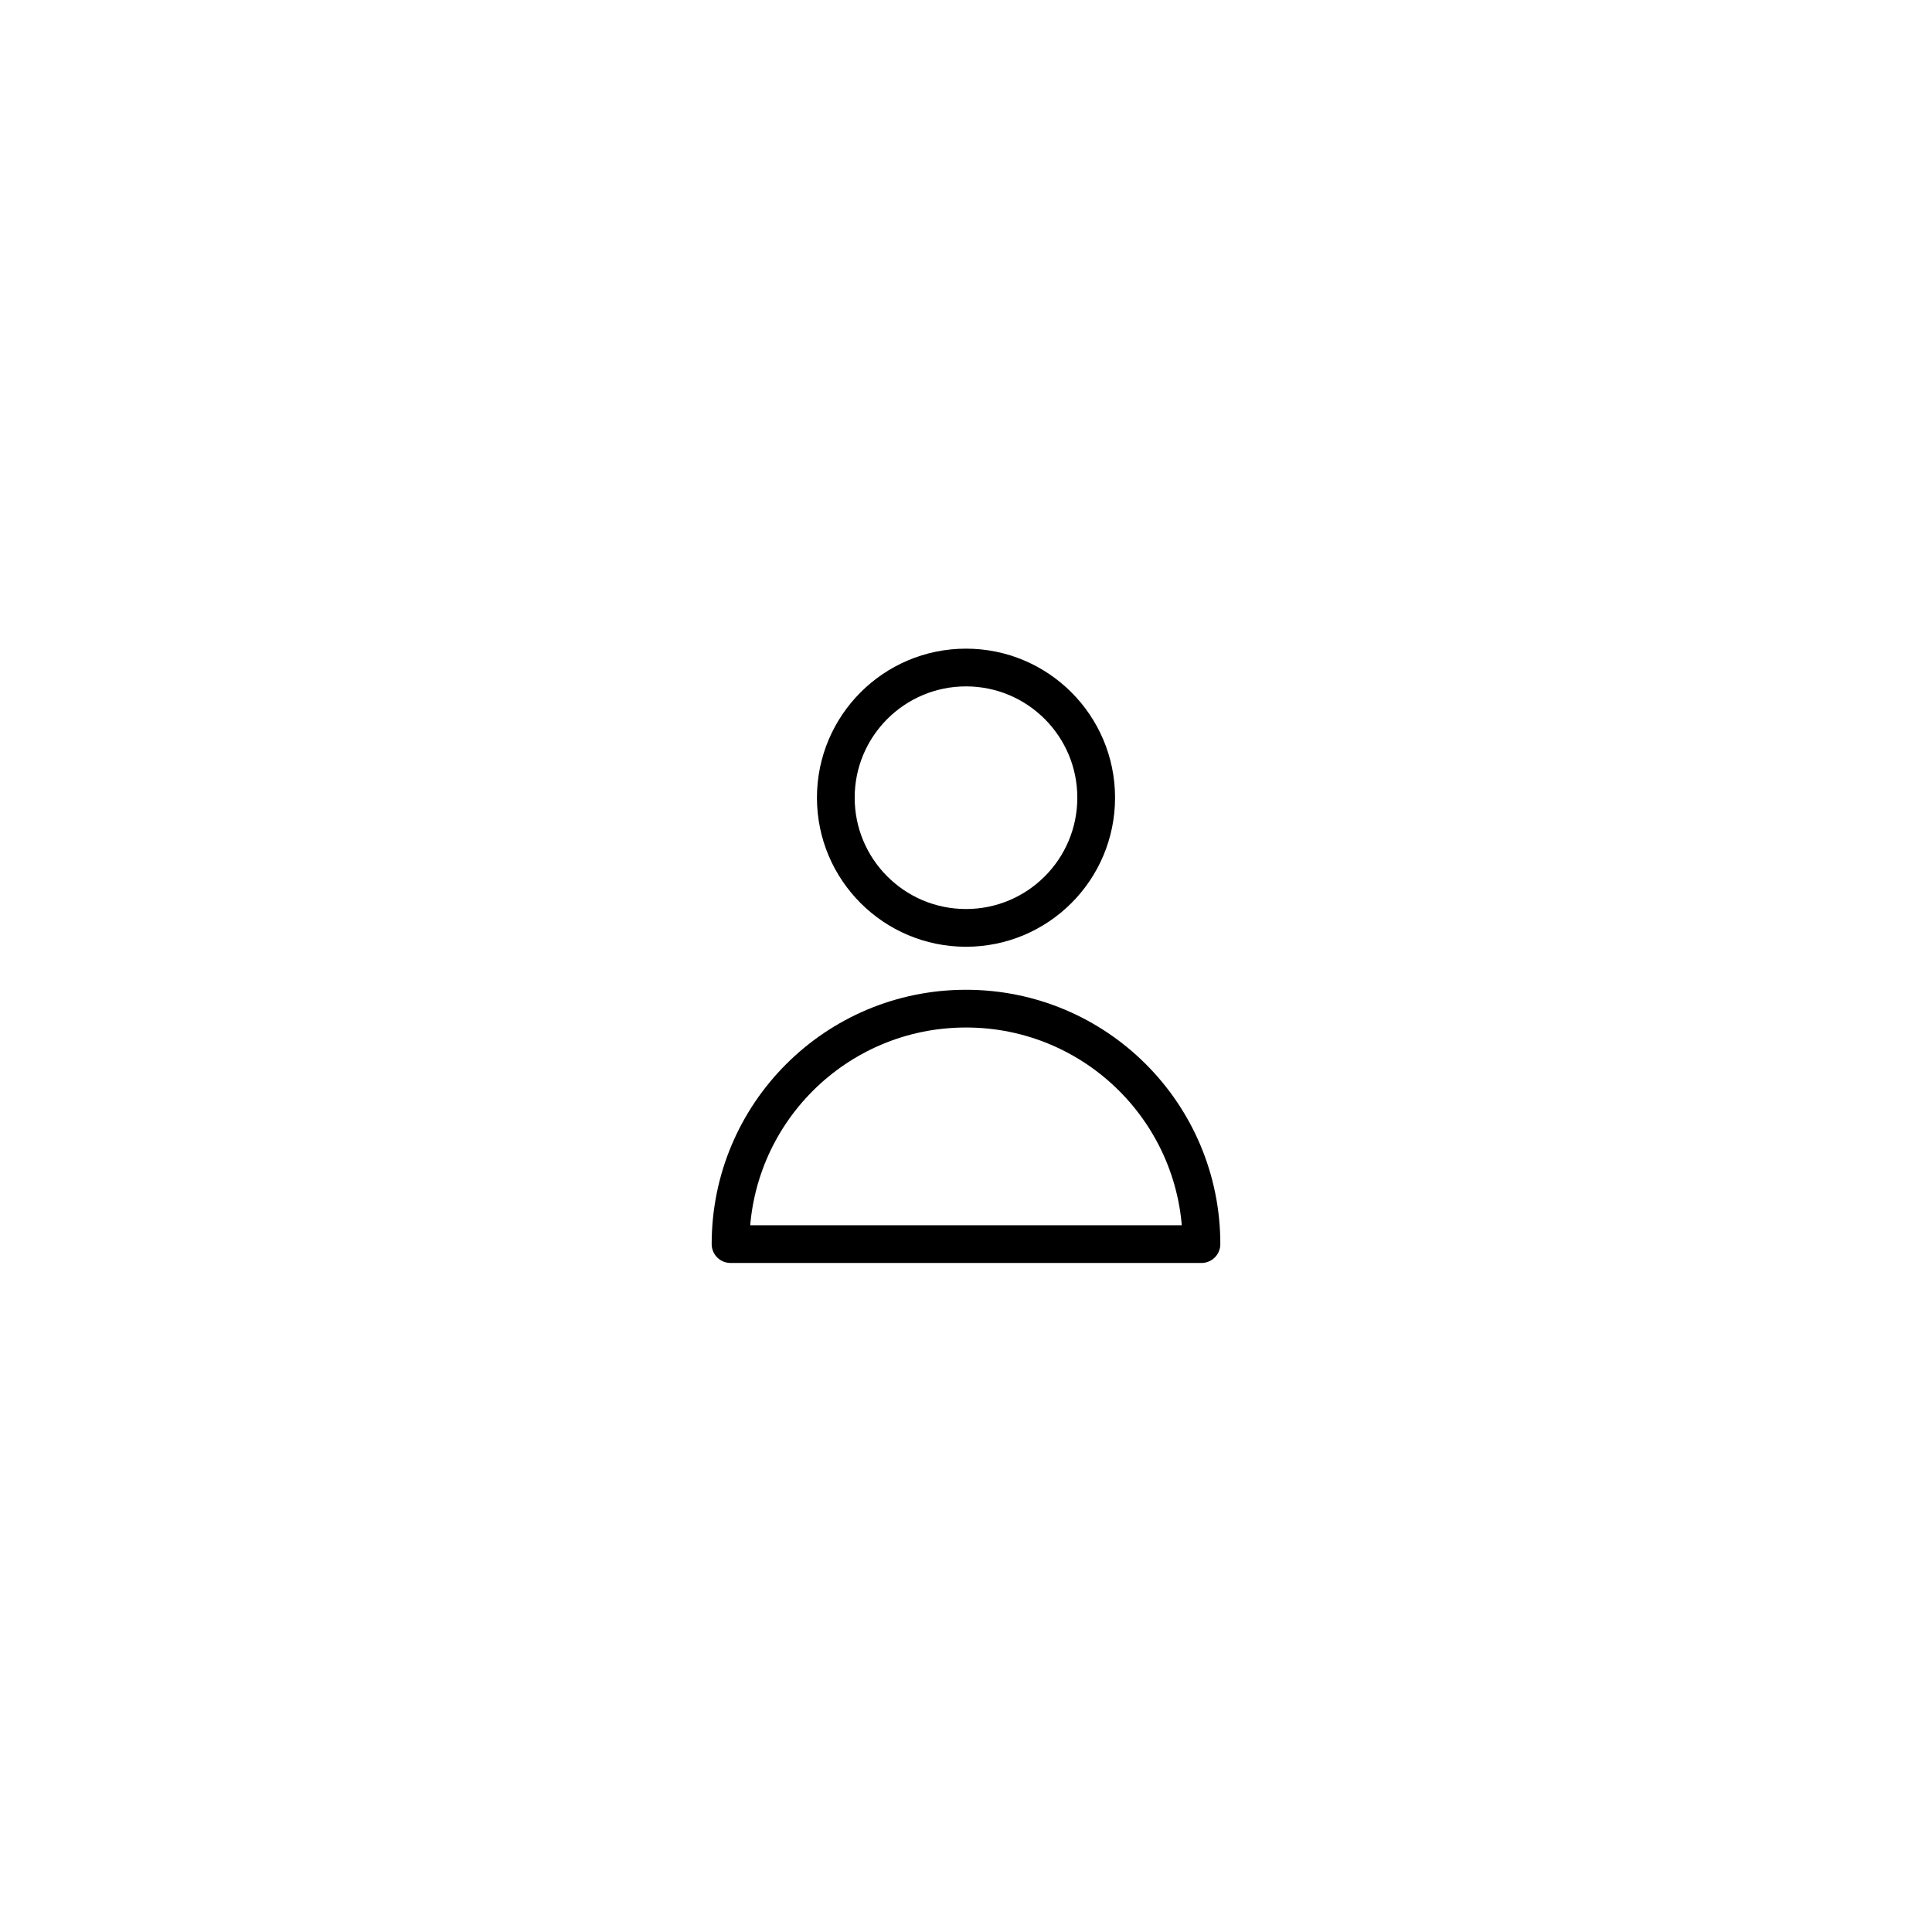
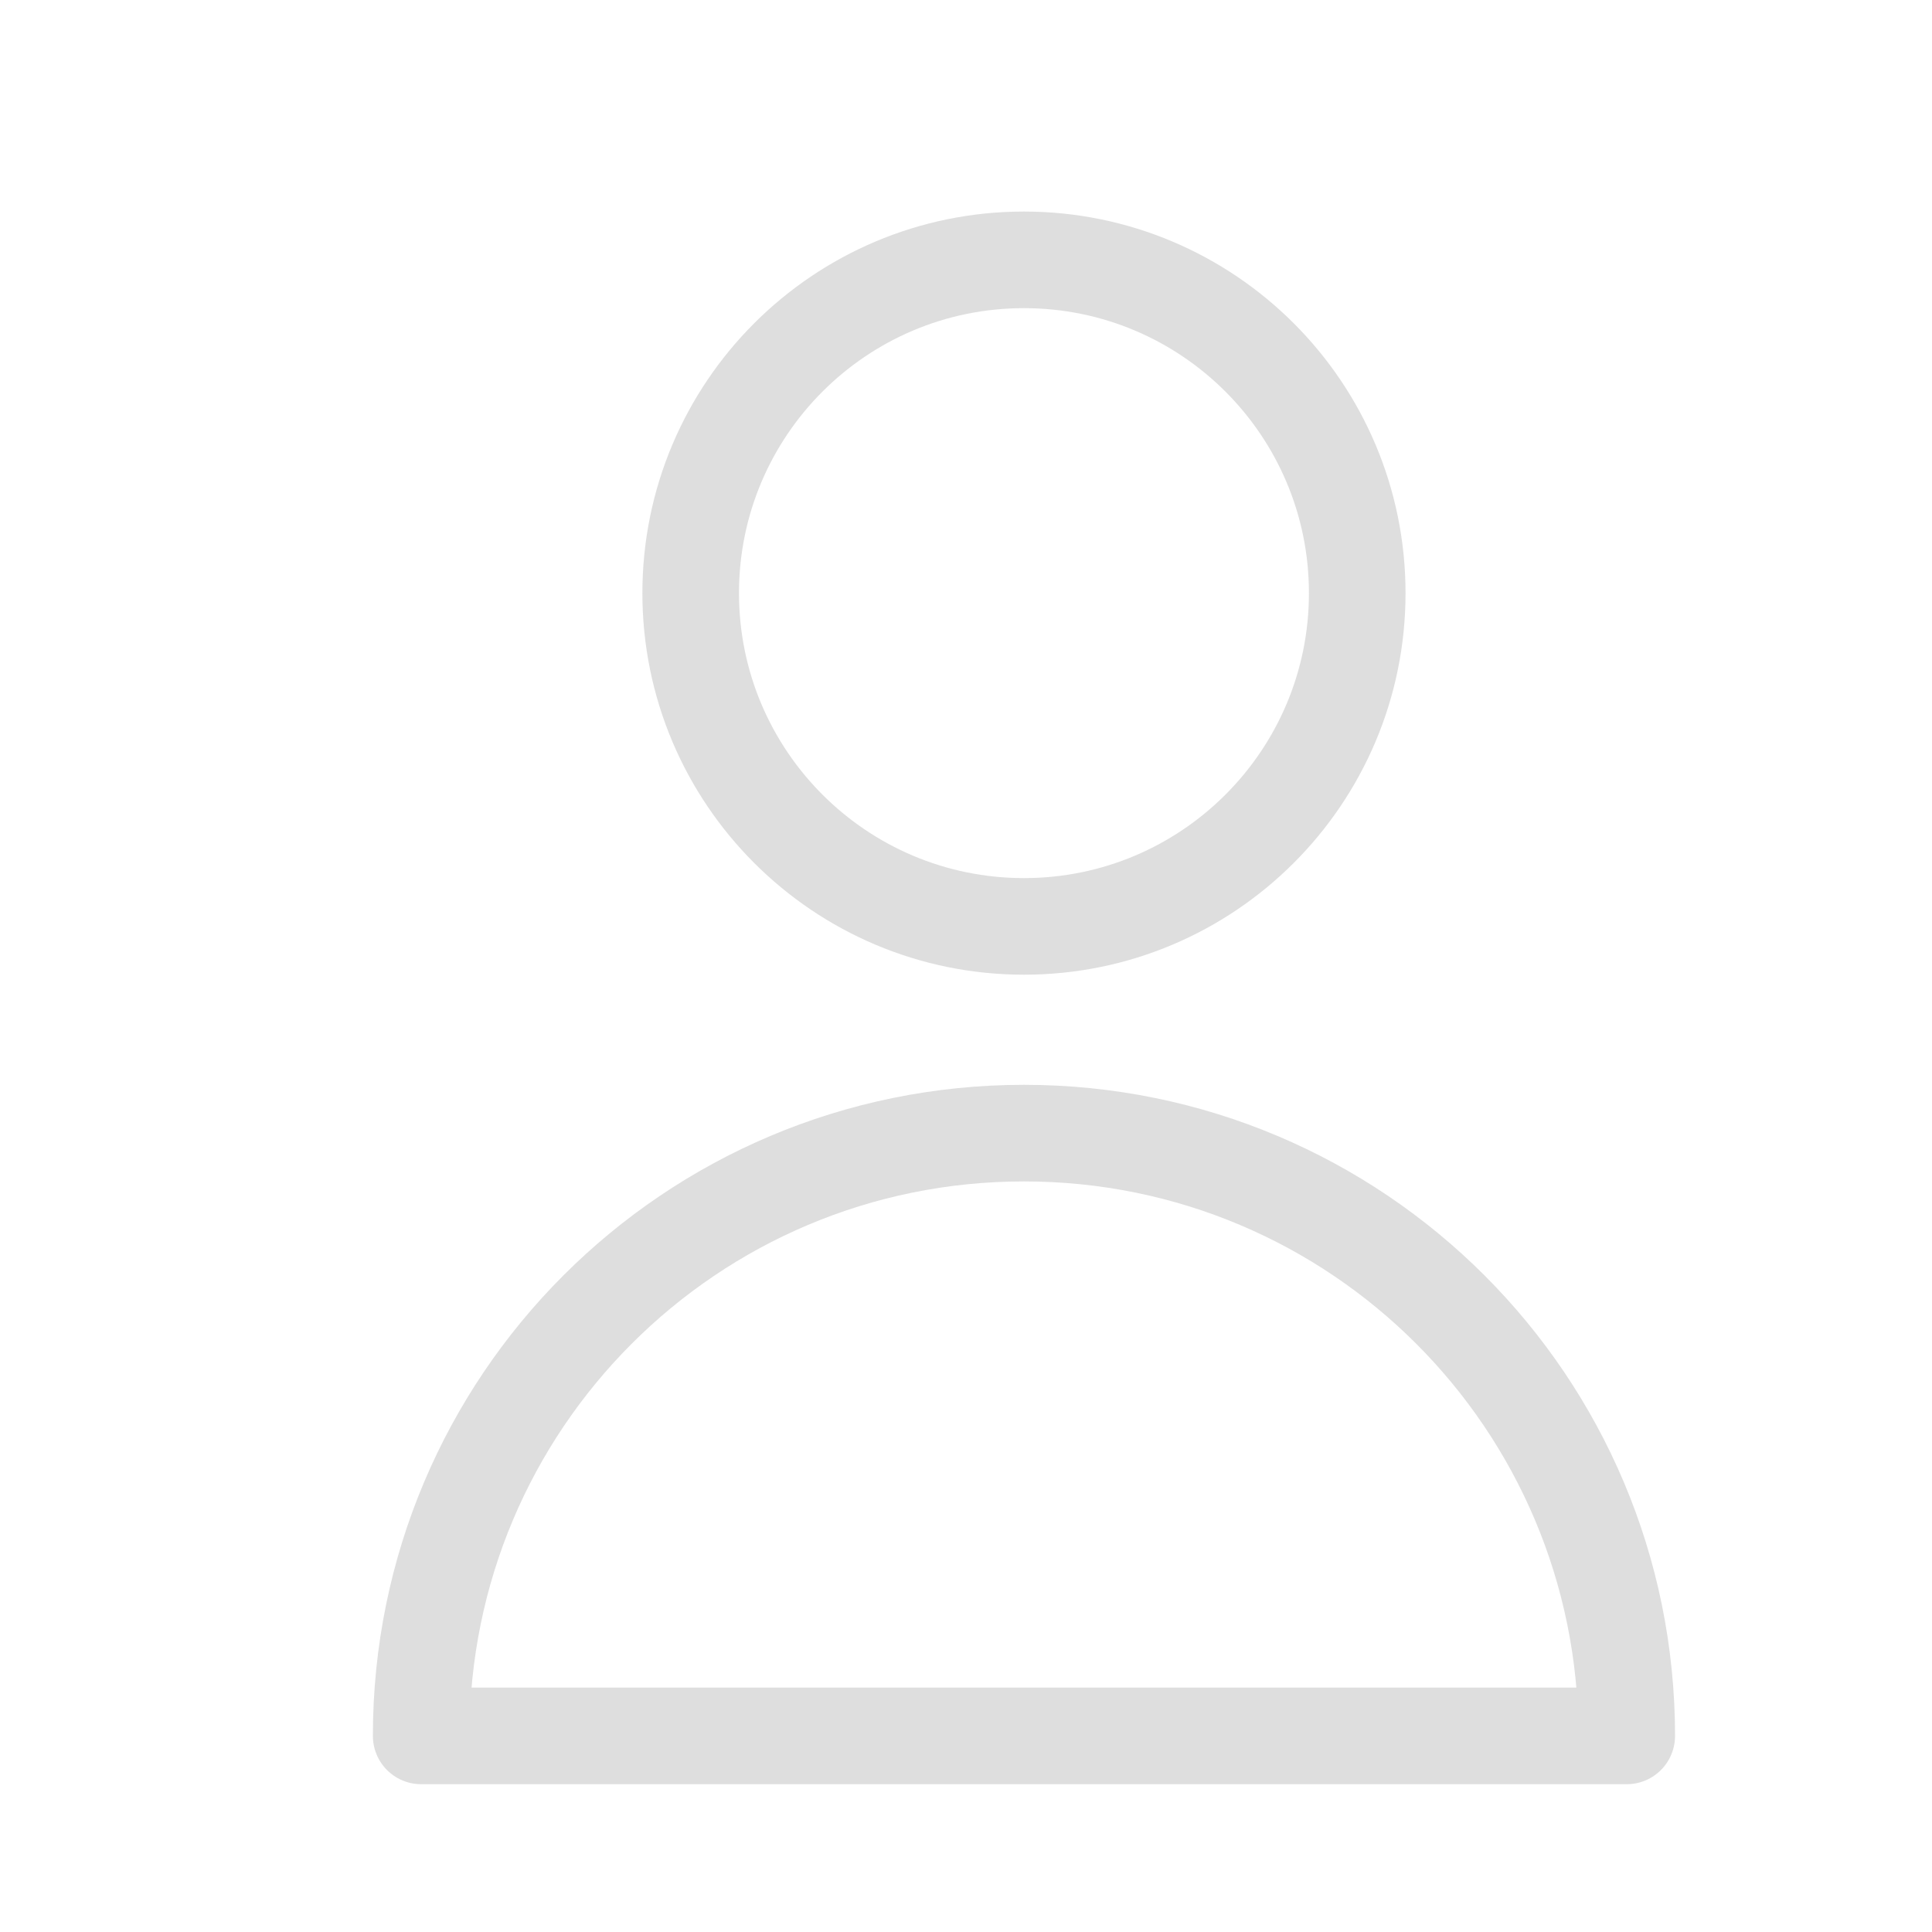
- <svg xmlns="http://www.w3.org/2000/svg" enable-background="new 0 0 512 512" height="512px" id="Layer_1" version="1.1" viewBox="0 0 512 512" width="512px" xml:space="preserve">
+ <svg xmlns="http://www.w3.org/2000/svg" enable-background="new 0 0 512 512" height="512px" id="Layer_1" version="1.1" viewBox="150 150 200 200" width="512px" xml:space="preserve">
  <g>
-     <circle cx="256" cy="211.4" fill="none" r="34.5" stroke="#000000" stroke-linecap="round" stroke-linejoin="round" stroke-miterlimit="10" stroke-width="10" />
-     <path d="   M318.4,329.7c0-34.5-27.9-62.4-62.4-62.4s-62.4,27.9-62.4,62.4H318.4z" fill="none" stroke="#000000" stroke-linecap="round" stroke-linejoin="round" stroke-miterlimit="10" stroke-width="10" />
+     <circle cx="256" cy="211.4" fill="none" r="34.5" stroke="#dedede" stroke-linecap="round" stroke-linejoin="round" stroke-miterlimit="10" stroke-width="10" />
+     <path d="   M318.4,329.7c0-34.5-27.9-62.4-62.4-62.4s-62.4,27.9-62.4,62.4H318.4z" fill="none" stroke="#dedede" stroke-linecap="round" stroke-linejoin="round" stroke-miterlimit="10" stroke-width="10" />
  </g>
</svg>
